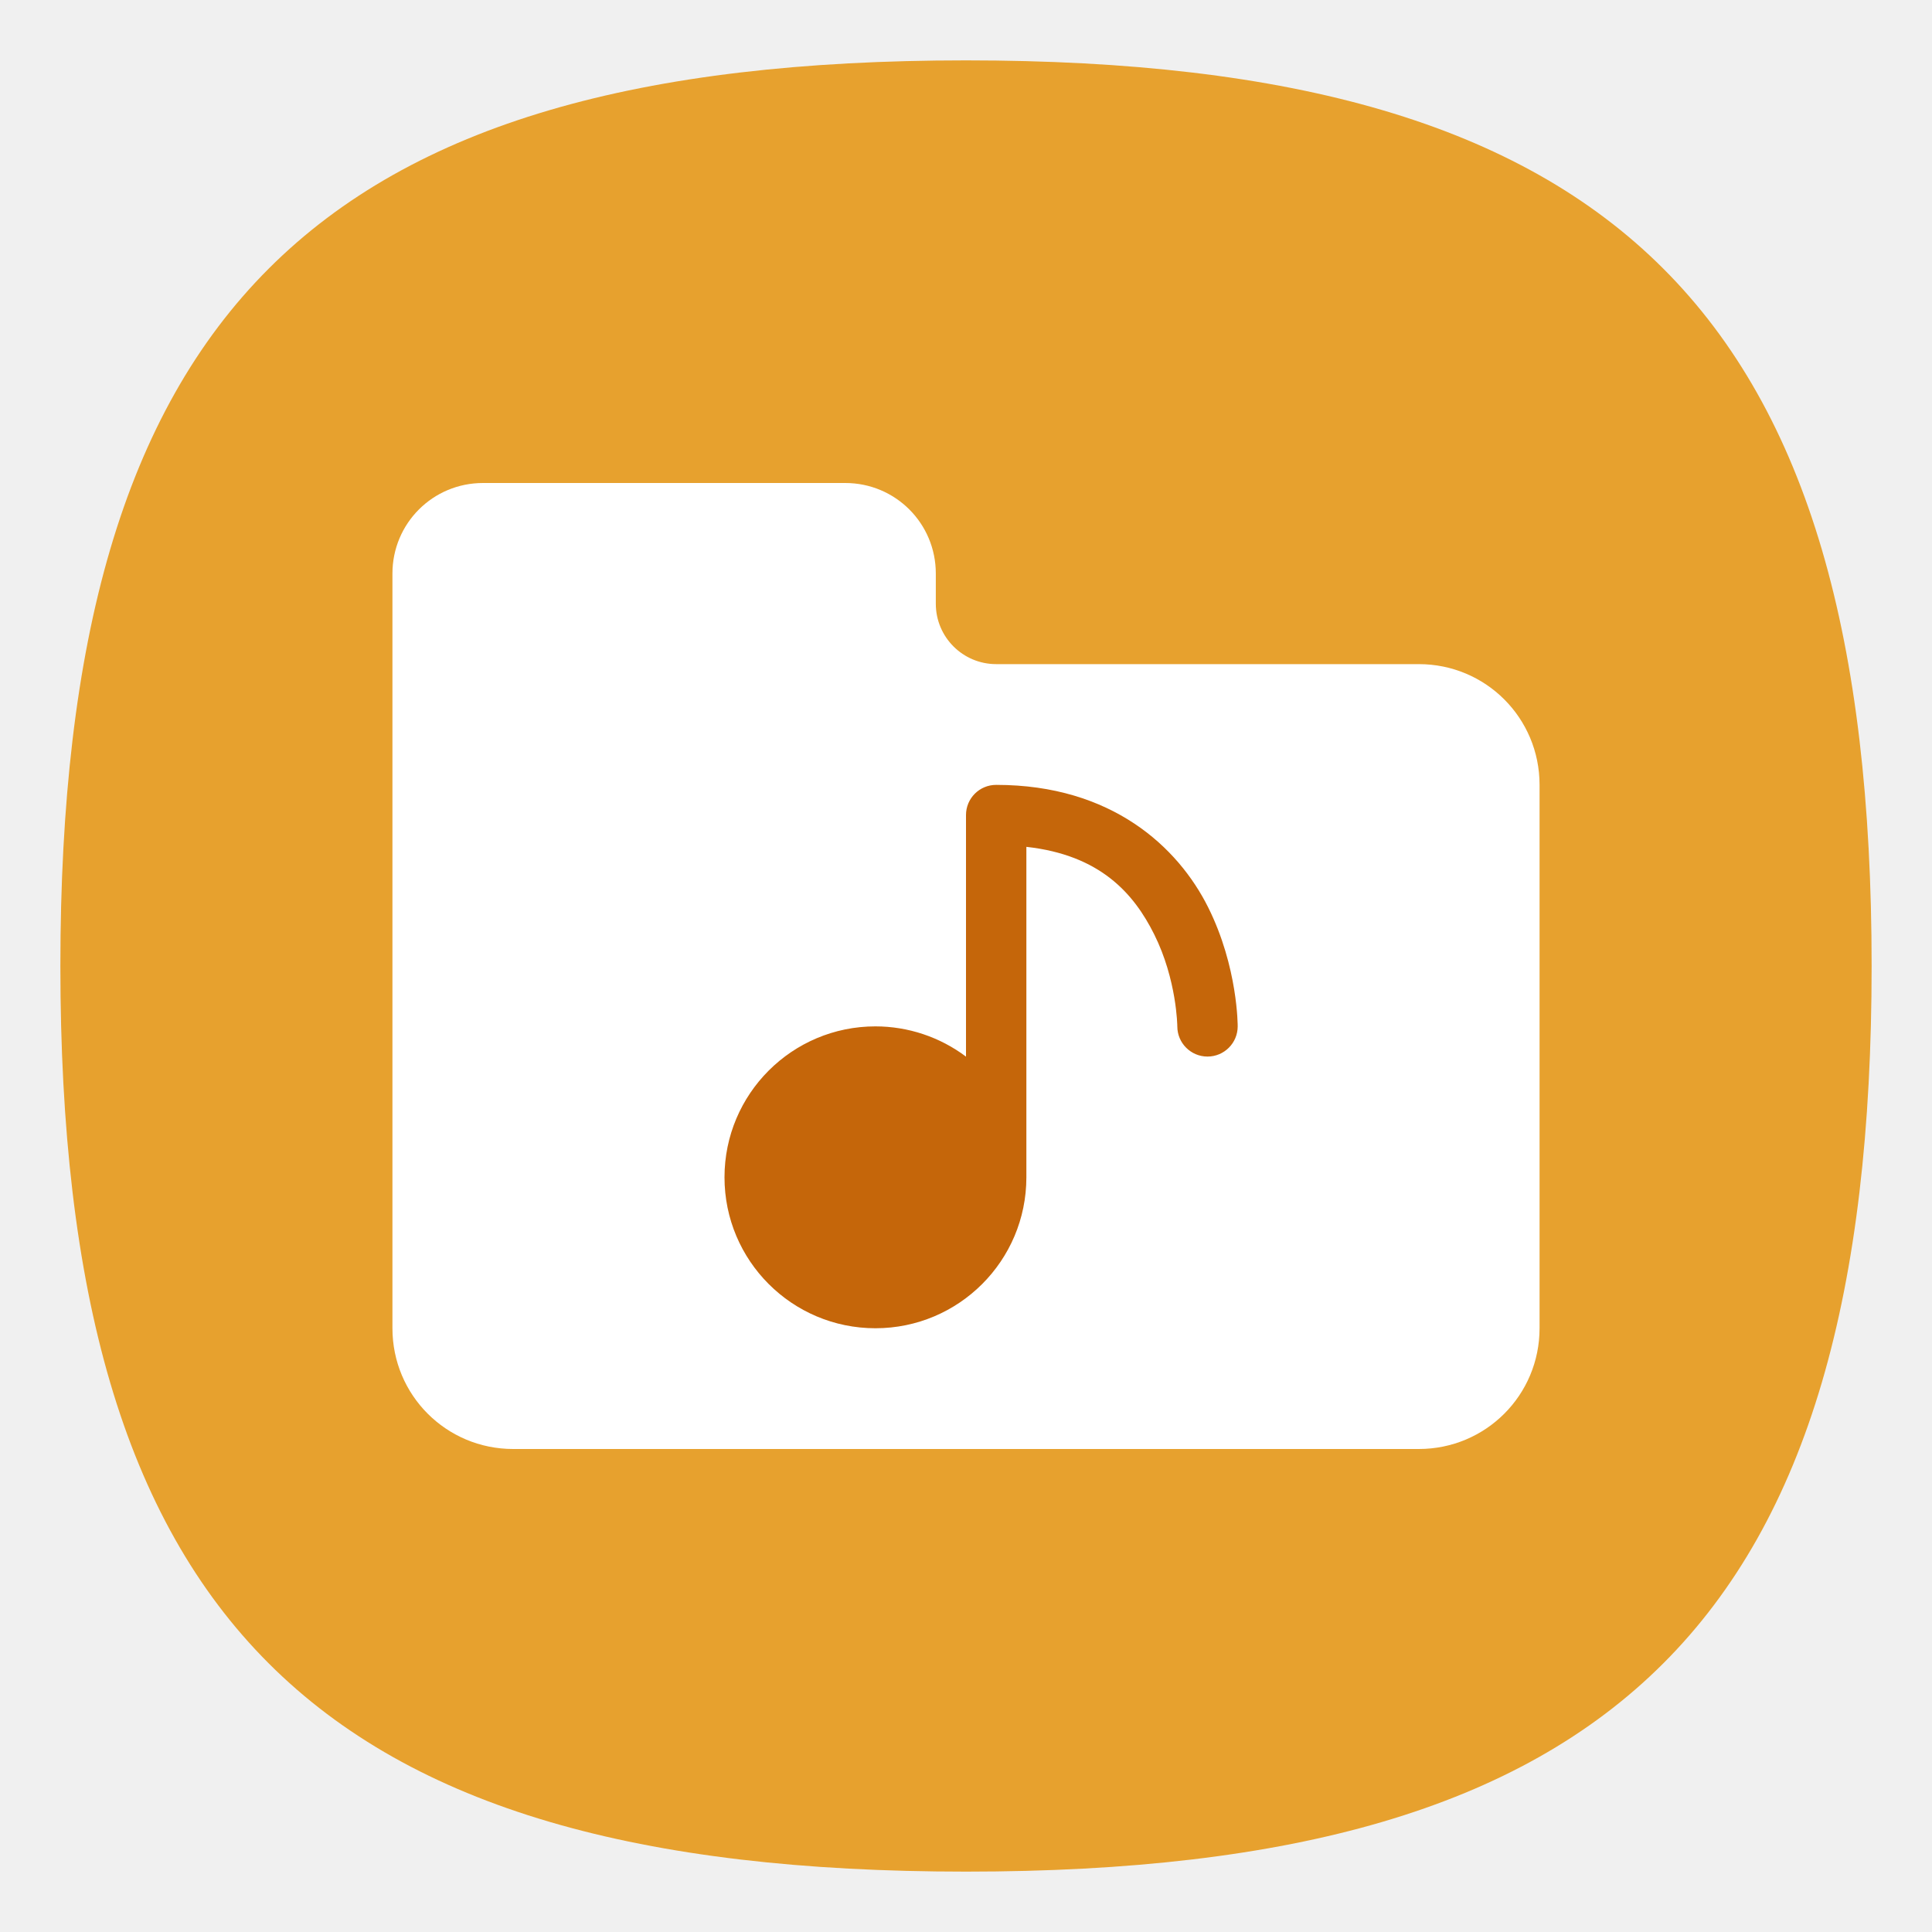
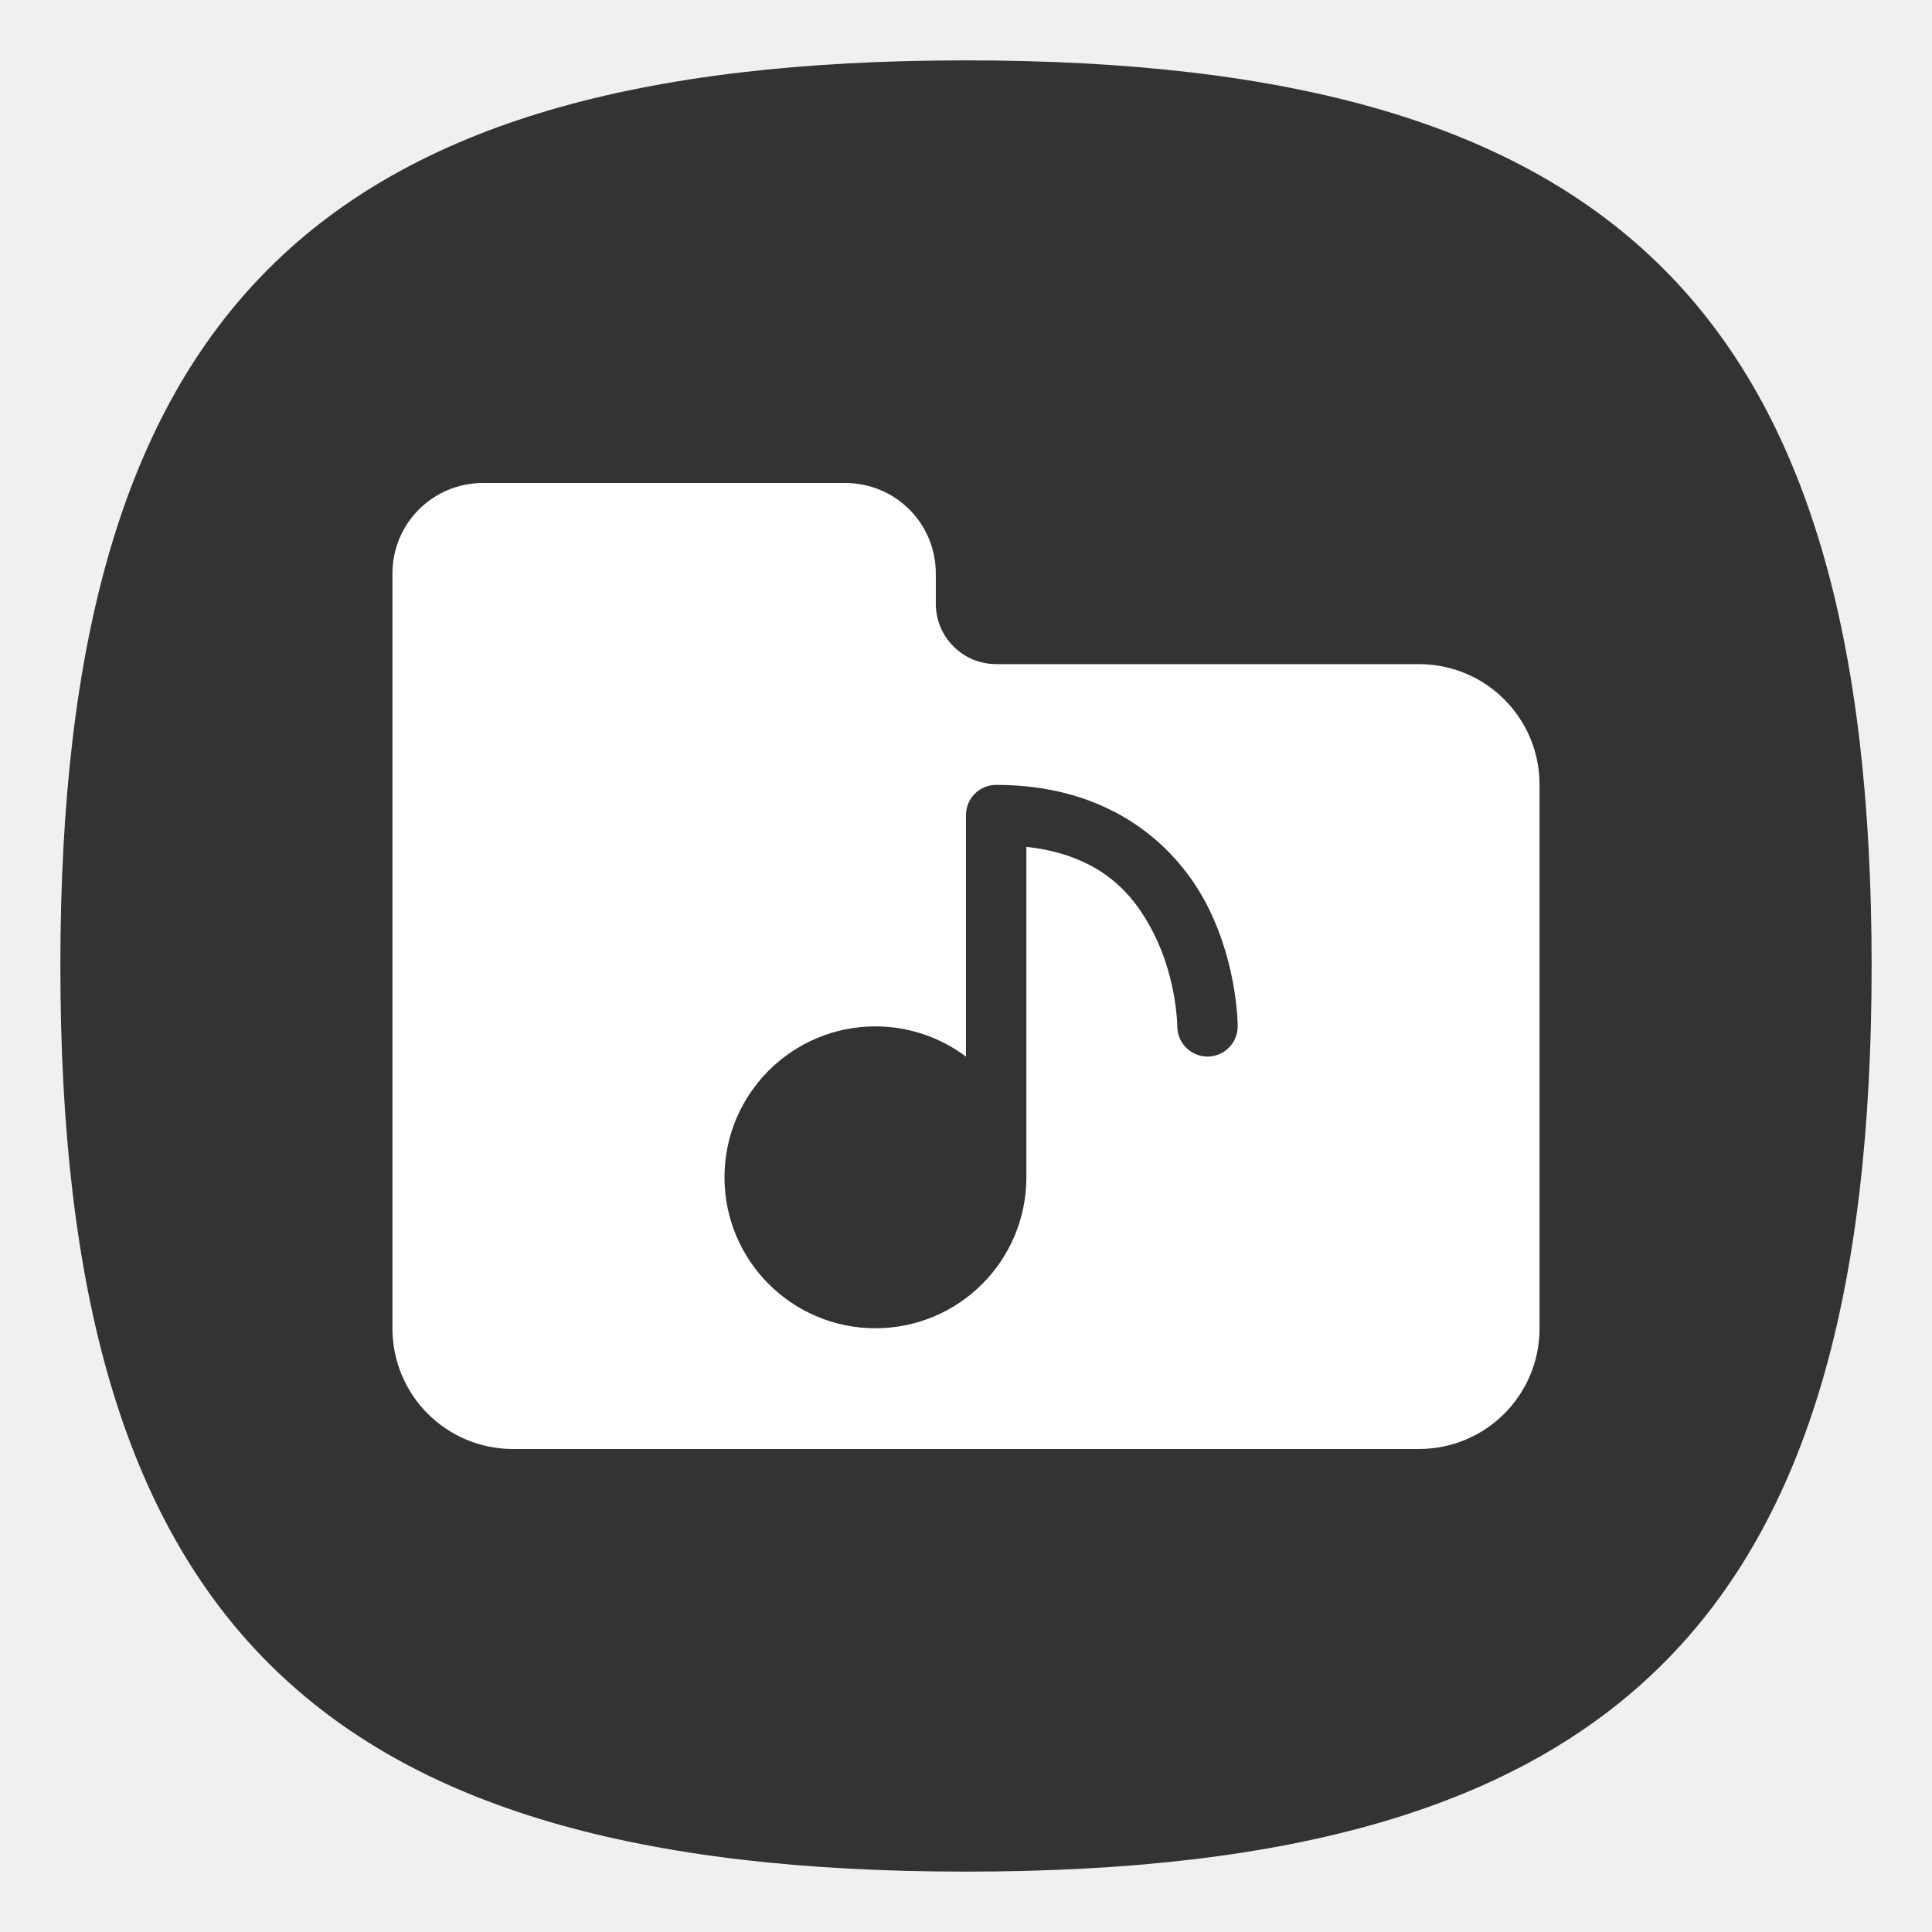
<svg xmlns="http://www.w3.org/2000/svg" viewbox="0 0 200 200" version="1.1" id="svg4" width="64" height="64">
  <defs id="defs8" />
-   <path d="M 2,32 C 2,10.4 10.4,2 32,2 53.6,2 62,10.4 62,32 62,53.6 53.6,62 32,62 10.4,62 2,53.6 2,32" id="path2" style="stroke-width:0.3;fill:#e7a12e;fill-opacity:1" />
+   <path d="M 2,32 C 2,10.4 10.4,2 32,2 53.6,2 62,10.4 62,32 62,53.6 53.6,62 32,62 10.4,62 2,53.6 2,32" id="path2" style="stroke-width:0.3;fill:#333333;fill-opacity:1" />
  <path id="rect1033" style="fill:#ffffff;stroke-width:2;stroke-linecap:round;stroke-linejoin:round" d="M 16 16 C 14.338 16 13 17.338 13 19 L 13 44 C 13 46.216 14.784 48 17 48 L 47 48 C 49.216 48 51 46.216 51 44 L 51 26 C 51 23.784 49.216 22 47 22 L 33 22 A 2 2 0 0 1 31 20 L 31 19 C 31 17.338 29.662 16 28 16 L 16 16 z " />
-   <path id="path24419" style="fill:#c5660a;fill-opacity:1;stroke:none;stroke-width:2;stroke-linecap:round;stroke-linejoin:round;stroke-miterlimit:4;stroke-dasharray:none;stroke-opacity:1" d="M 33 26 C 32.446 26 32 26.446 32 27 L 32 35.002 A 5 5 0 0 0 29 34 A 5 5 0 0 0 24 39 A 5 5 0 0 0 29 44 A 5 5 0 0 0 34 39 L 34 28.053 C 36.454 28.324 37.562 29.606 38.232 30.947 C 38.988 32.459 39 34 39 34 A 1 1 0 0 0 40 35 A 1 1 0 0 0 41 34 C 41 34 41.014 32.041 40.02 30.053 C 39.025 28.064 36.833 26 33 26 z " />
+   <path id="path24419" style="fill:#333333;fill-opacity:1;stroke:none;stroke-width:2;stroke-linecap:round;stroke-linejoin:round;stroke-miterlimit:4;stroke-dasharray:none;stroke-opacity:1" d="M 33 26 C 32.446 26 32 26.446 32 27 L 32 35.002 A 5 5 0 0 0 29 34 A 5 5 0 0 0 24 39 A 5 5 0 0 0 29 44 A 5 5 0 0 0 34 39 L 34 28.053 C 36.454 28.324 37.562 29.606 38.232 30.947 C 38.988 32.459 39 34 39 34 A 1 1 0 0 0 40 35 A 1 1 0 0 0 41 34 C 41 34 41.014 32.041 40.02 30.053 C 39.025 28.064 36.833 26 33 26 z " />
</svg>
